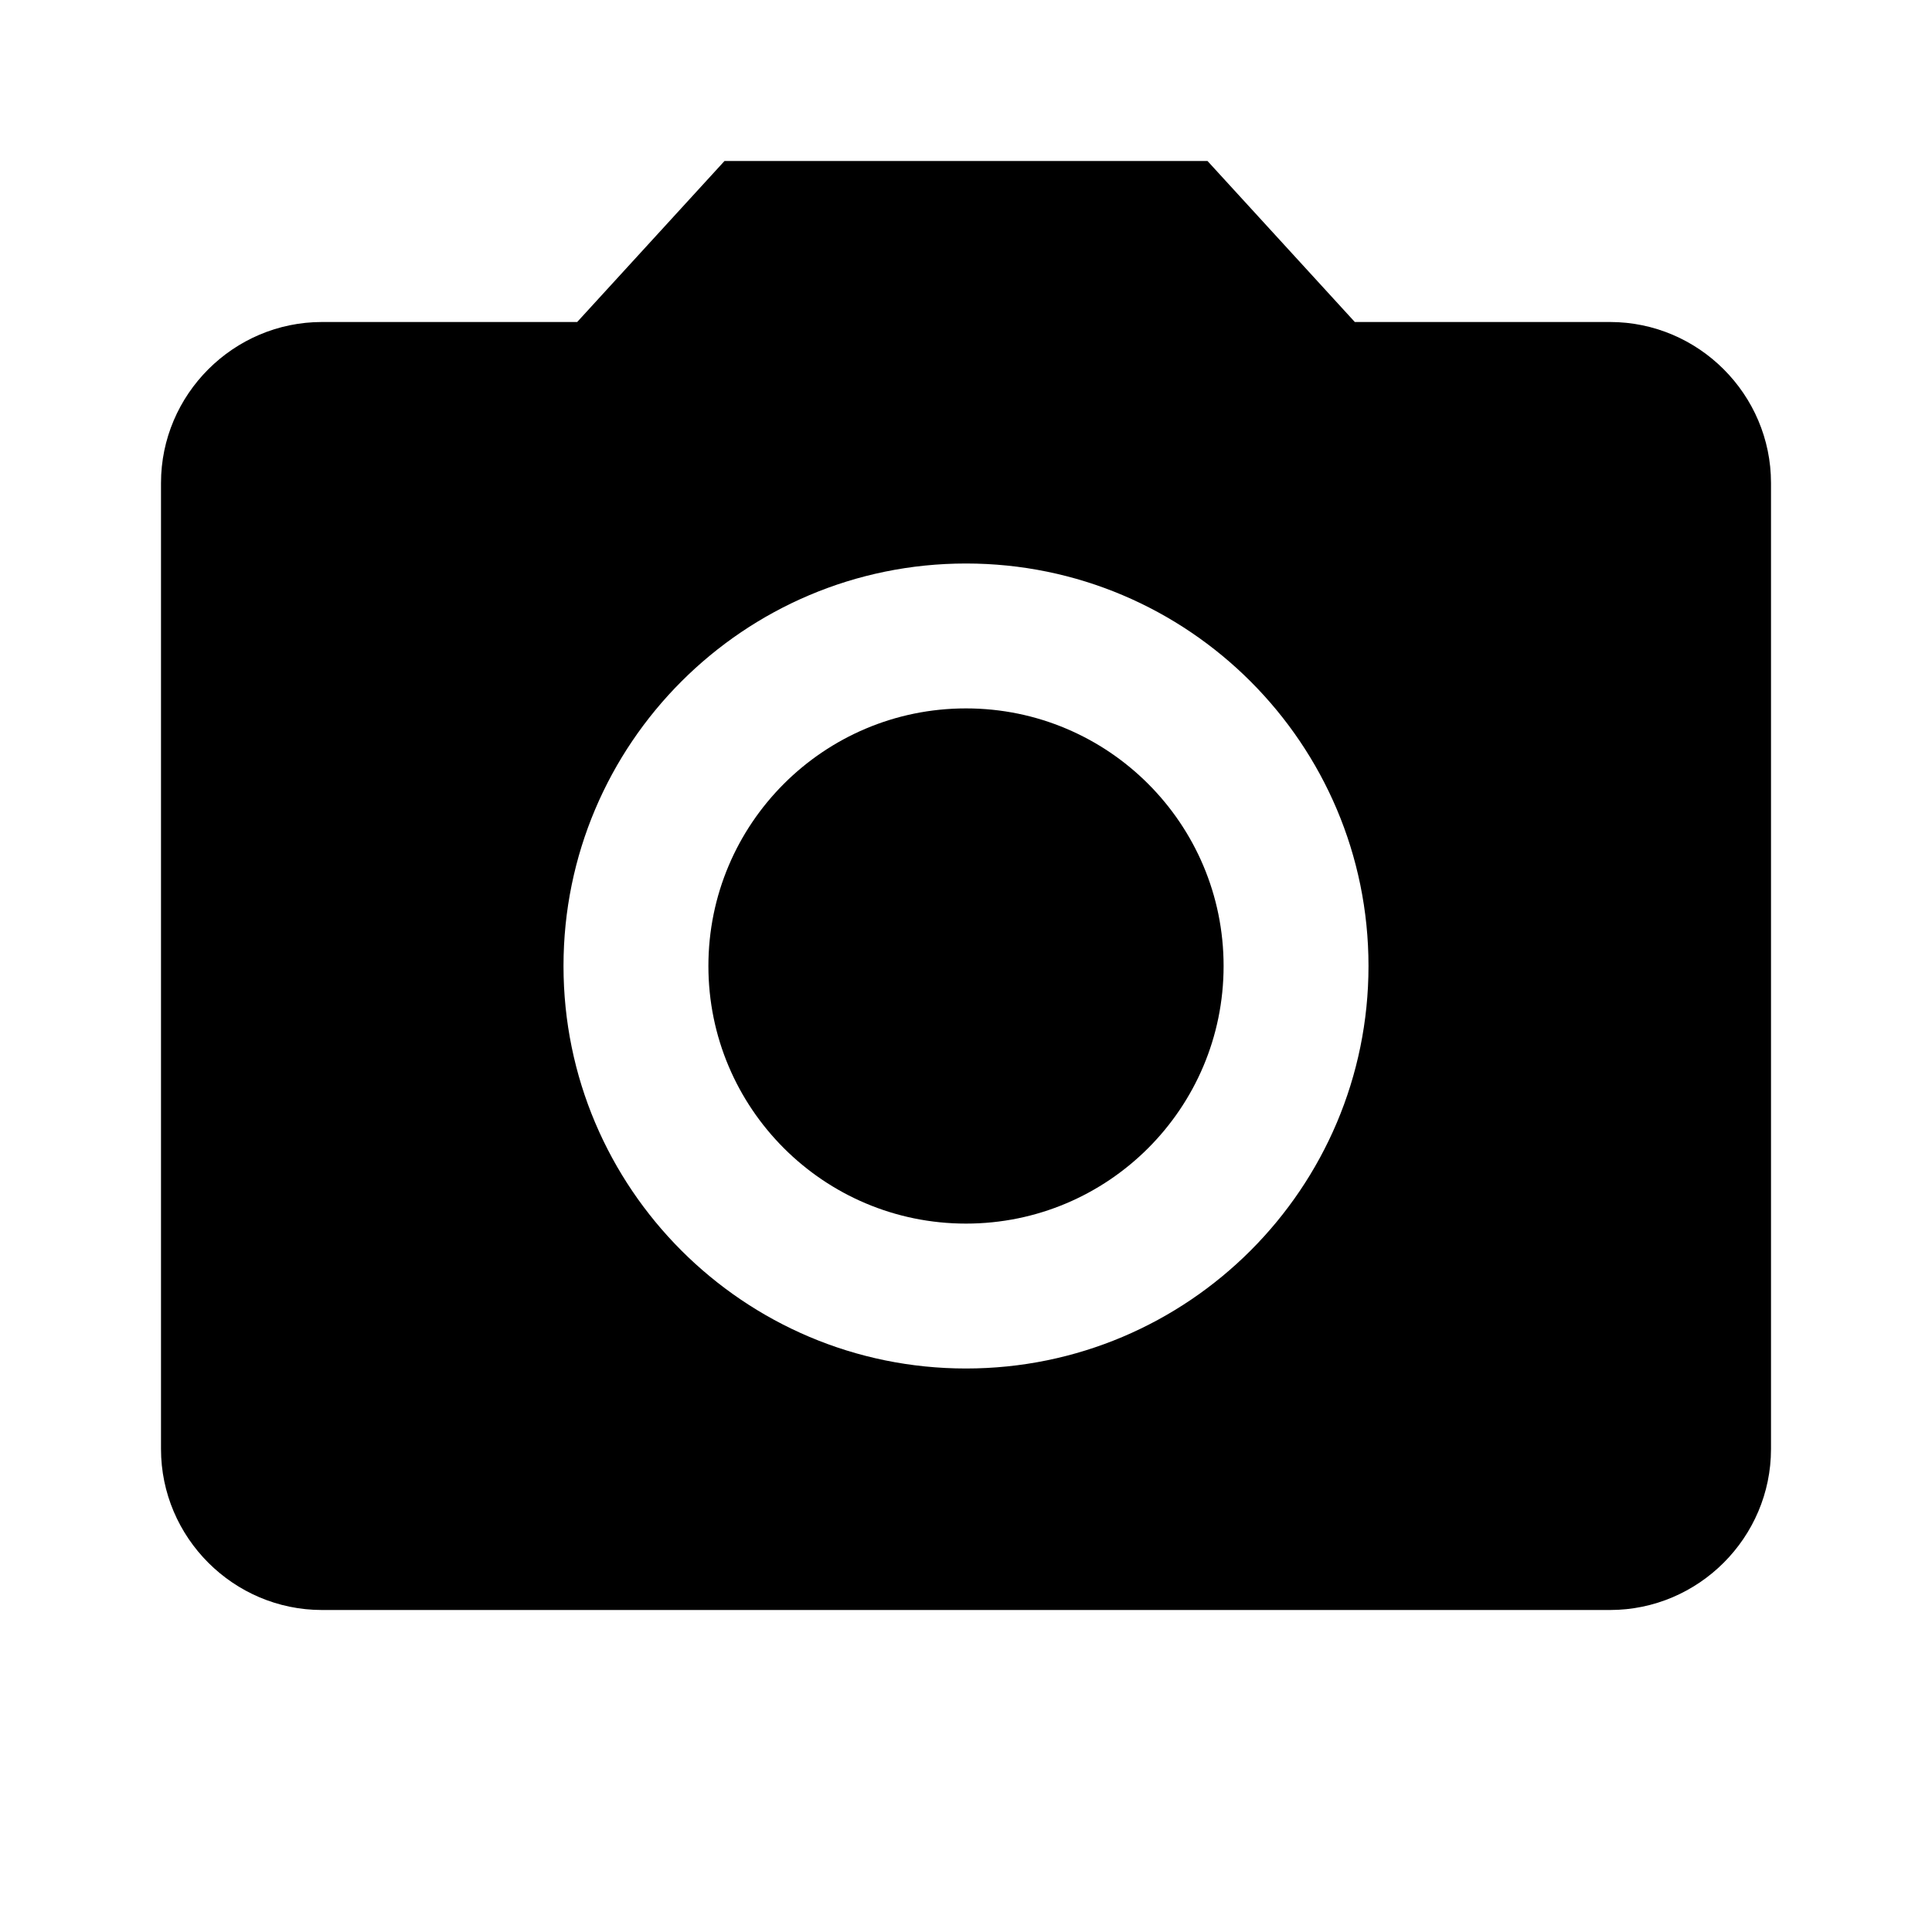
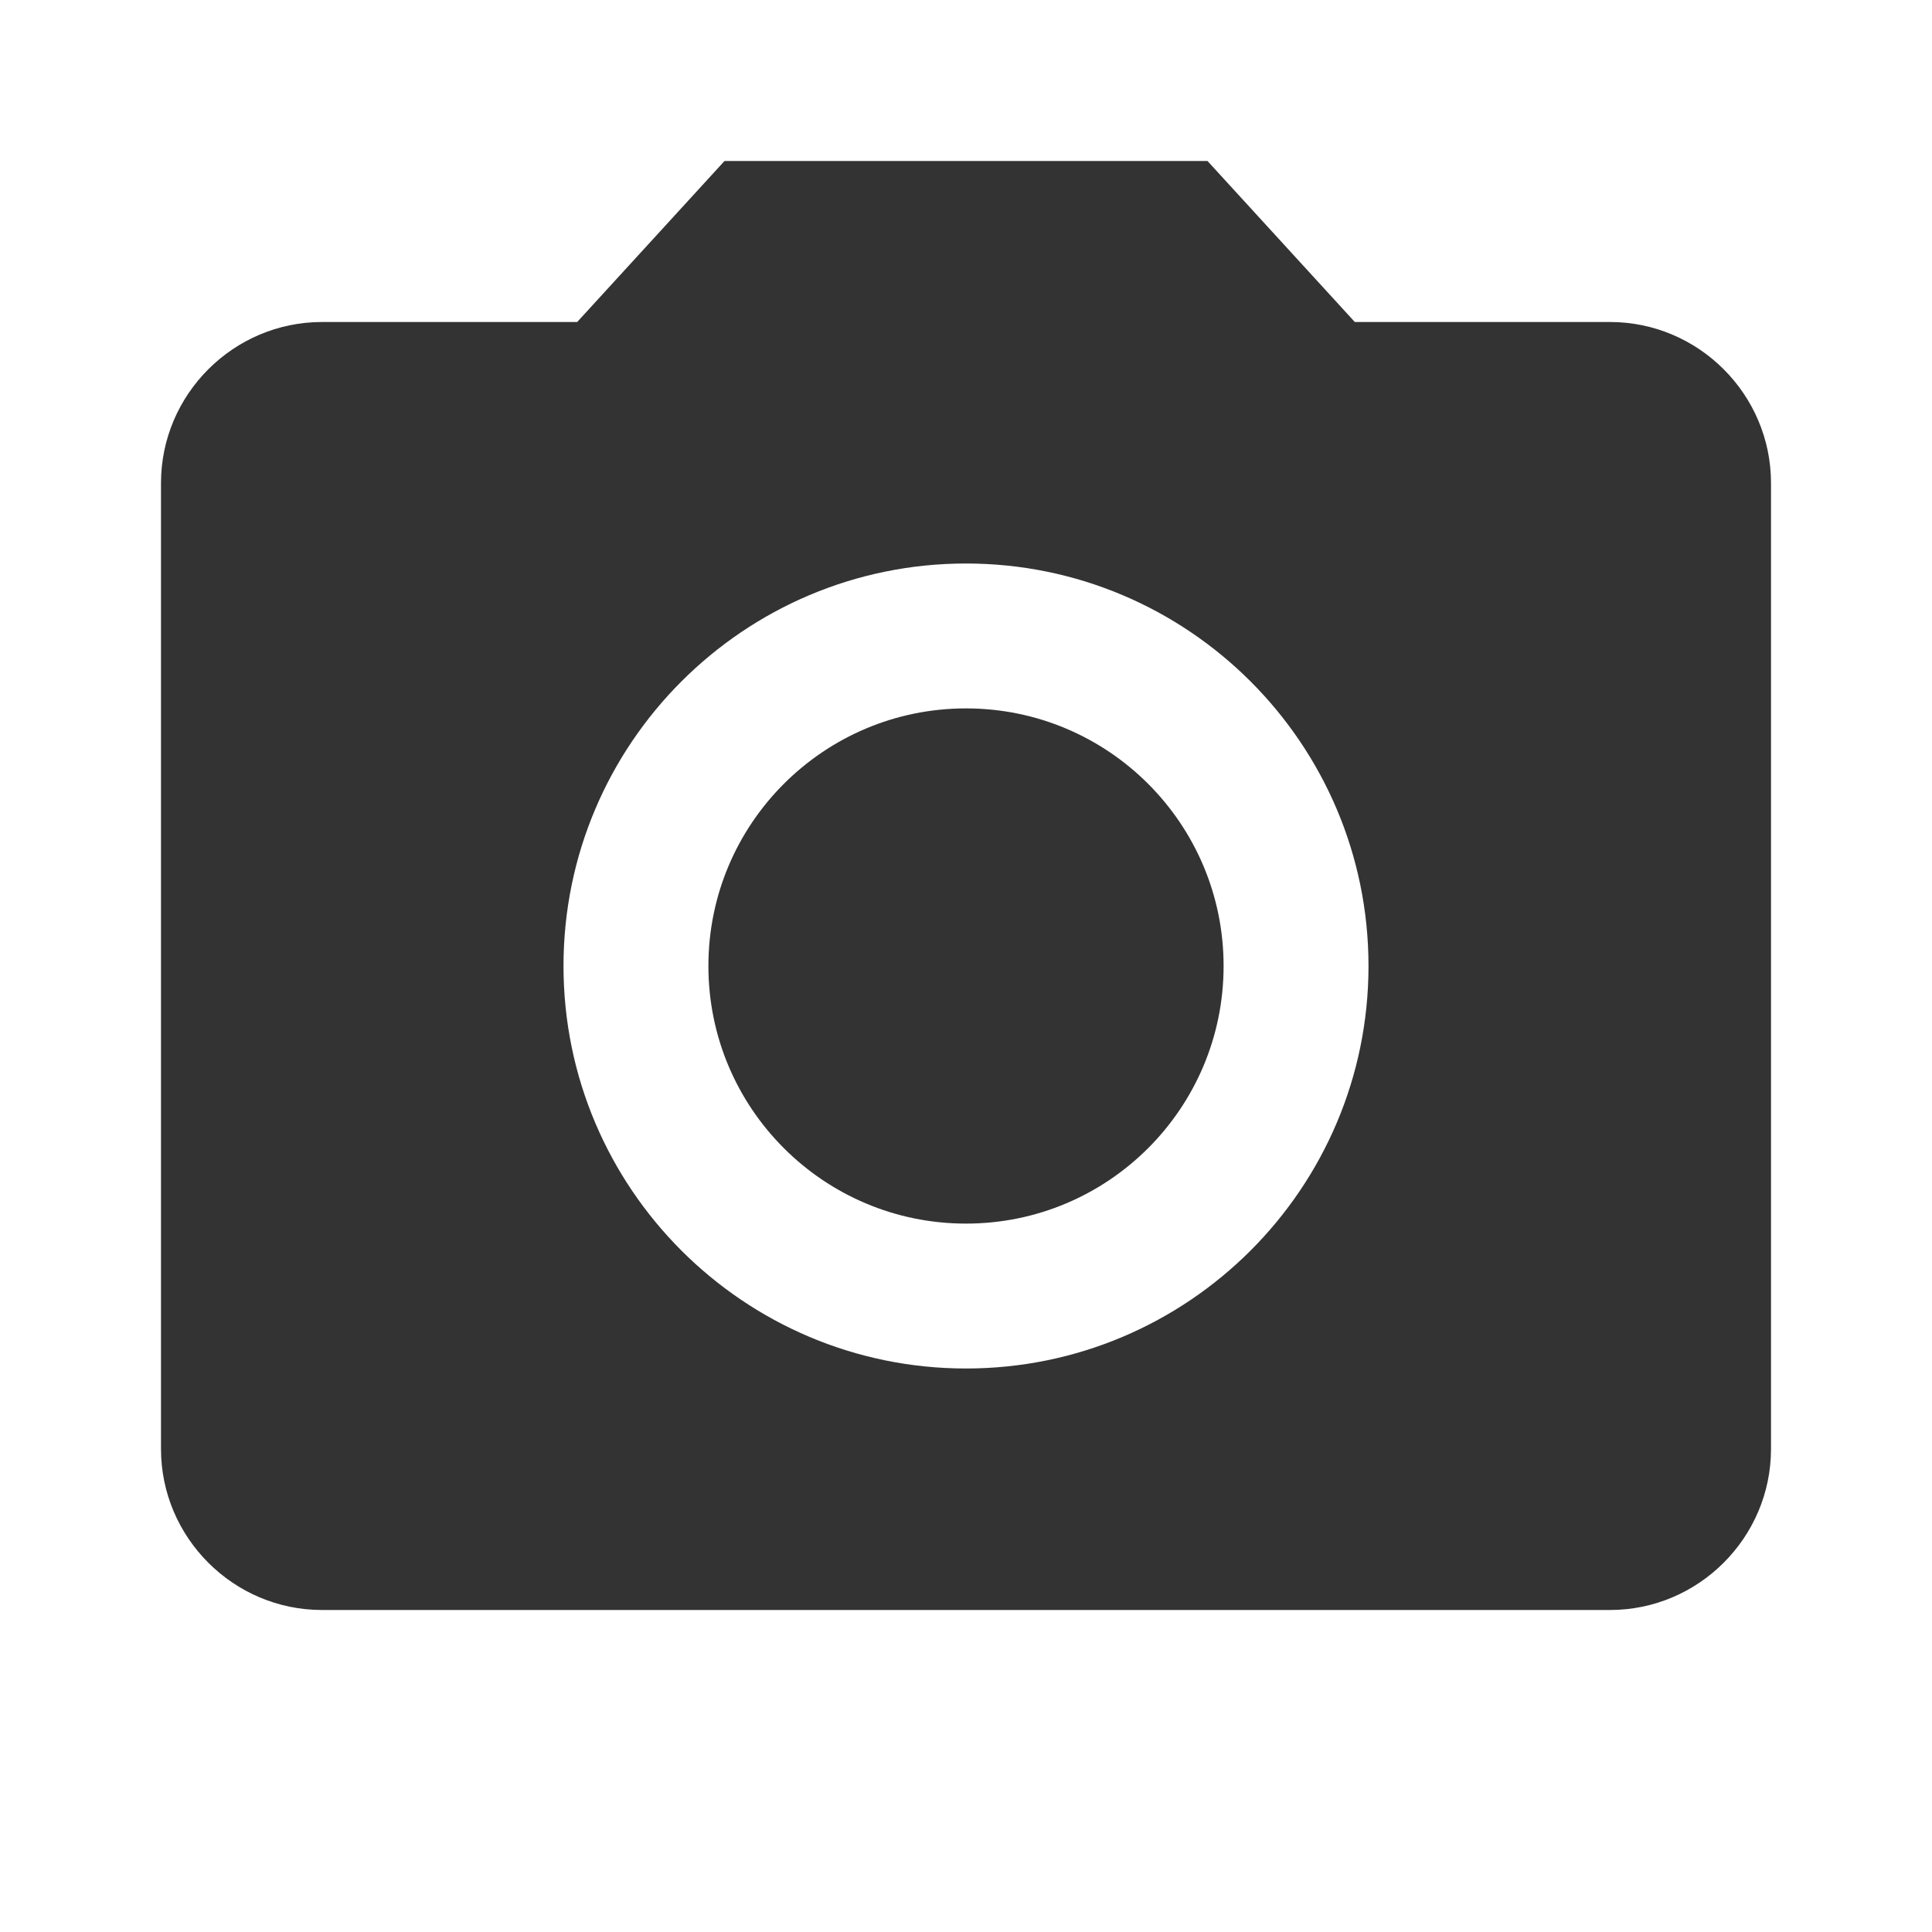
- <svg xmlns="http://www.w3.org/2000/svg" height="24px" viewBox="0 0 24 24" width="24px" fill="#000000">
+ <svg xmlns="http://www.w3.org/2000/svg" height="24px" viewBox="0 0 24 24" width="24px" fill="#333333">
  <path d="M0 0h24v24H0z" fill="none" />
  <circle cx="12" cy="12" r="3.2" />
  <path d="M9 2L7.17 4H4c-1.1 0-2 .9-2 2v12c0 1.1.9 2 2 2h16c1.1 0 2-.9 2-2V6c0-1.1-.9-2-2-2h-3.17L15 2H9zm3 15c-2.76 0-5-2.24-5-5s2.24-5 5-5 5 2.24 5 5-2.24 5-5 5z" />
</svg>
